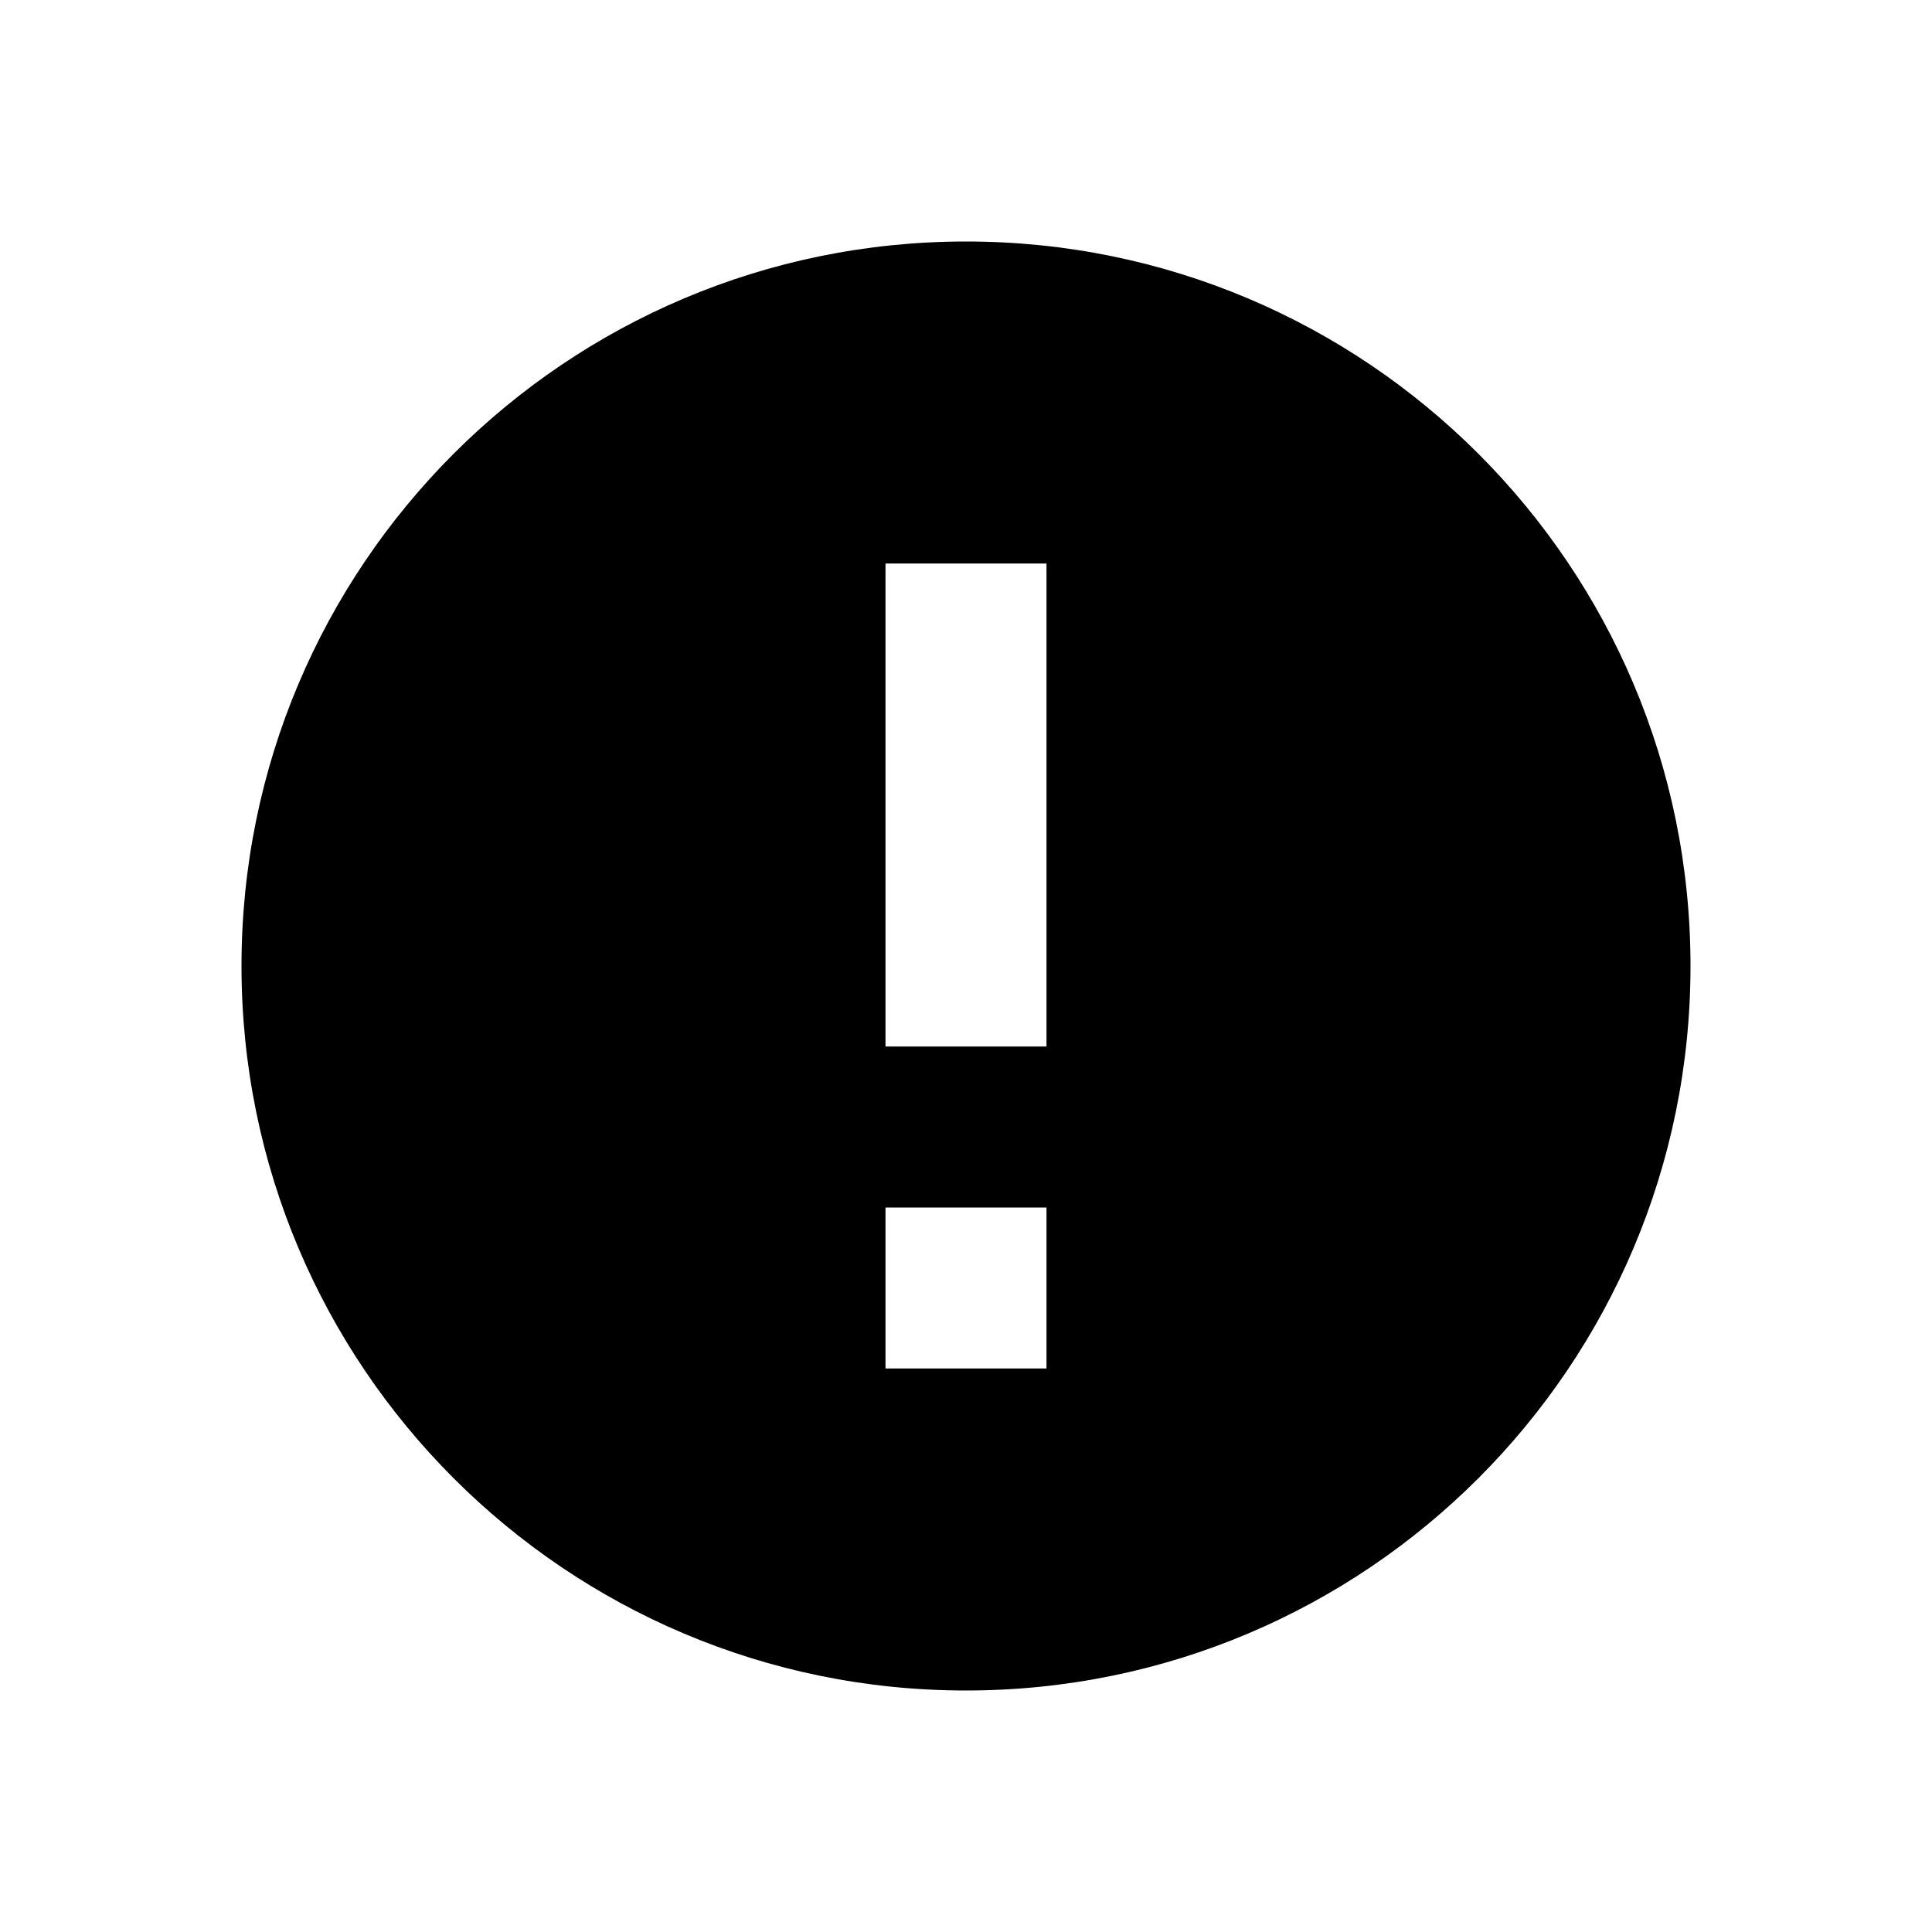
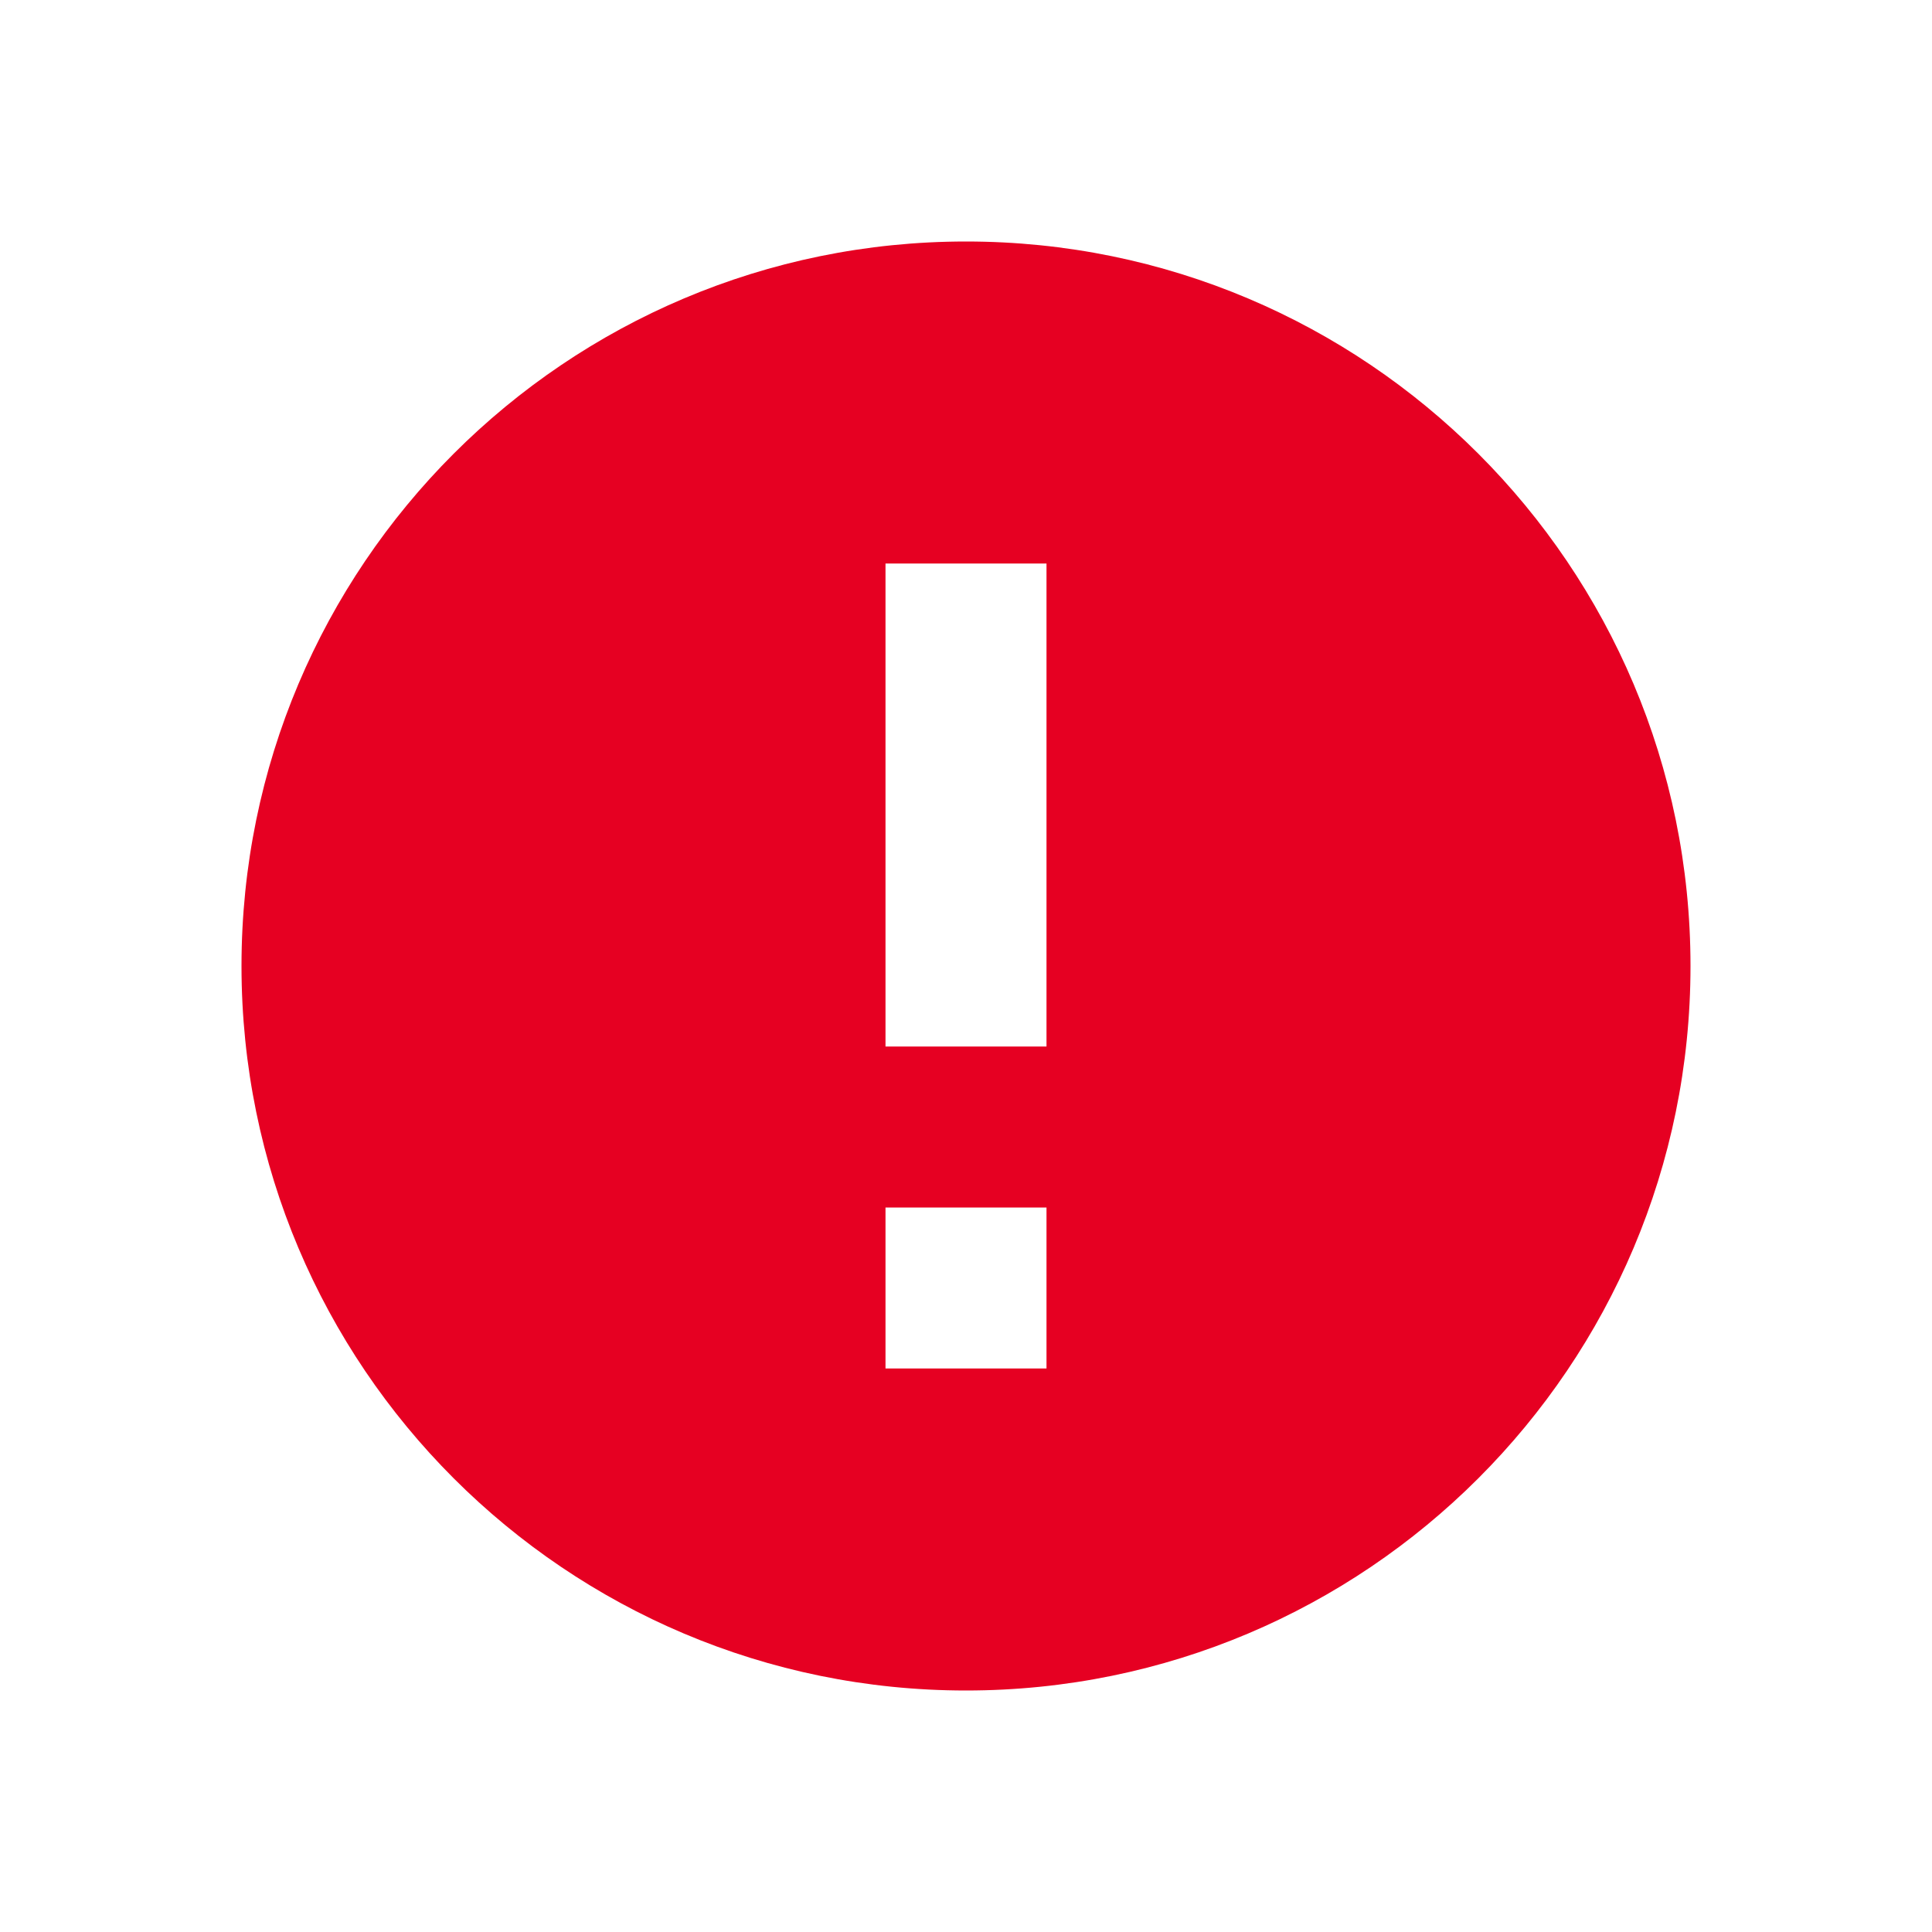
<svg xmlns="http://www.w3.org/2000/svg" width="24" height="24" viewBox="0 0 24 24" fill="none">
-   <path fill-rule="evenodd" clip-rule="evenodd" d="M12 3C16.971 3 21 7.029 21 12C21 16.971 16.971 21 12 21C7.029 21 3 16.971 3 12C3 7.029 7.029 3 12 3ZM11 17H13V15H11V17ZM11 7V13H13V7H11Z" fill="currentColor" />
+   <path fill-rule="evenodd" clip-rule="evenodd" d="M12 3C16.971 3 21 7.029 21 12C21 16.971 16.971 21 12 21C7.029 21 3 16.971 3 12C3 7.029 7.029 3 12 3ZM11 17H13V15H11V17ZM11 7V13H13V7H11Z" fill="#E60022" />
</svg>
